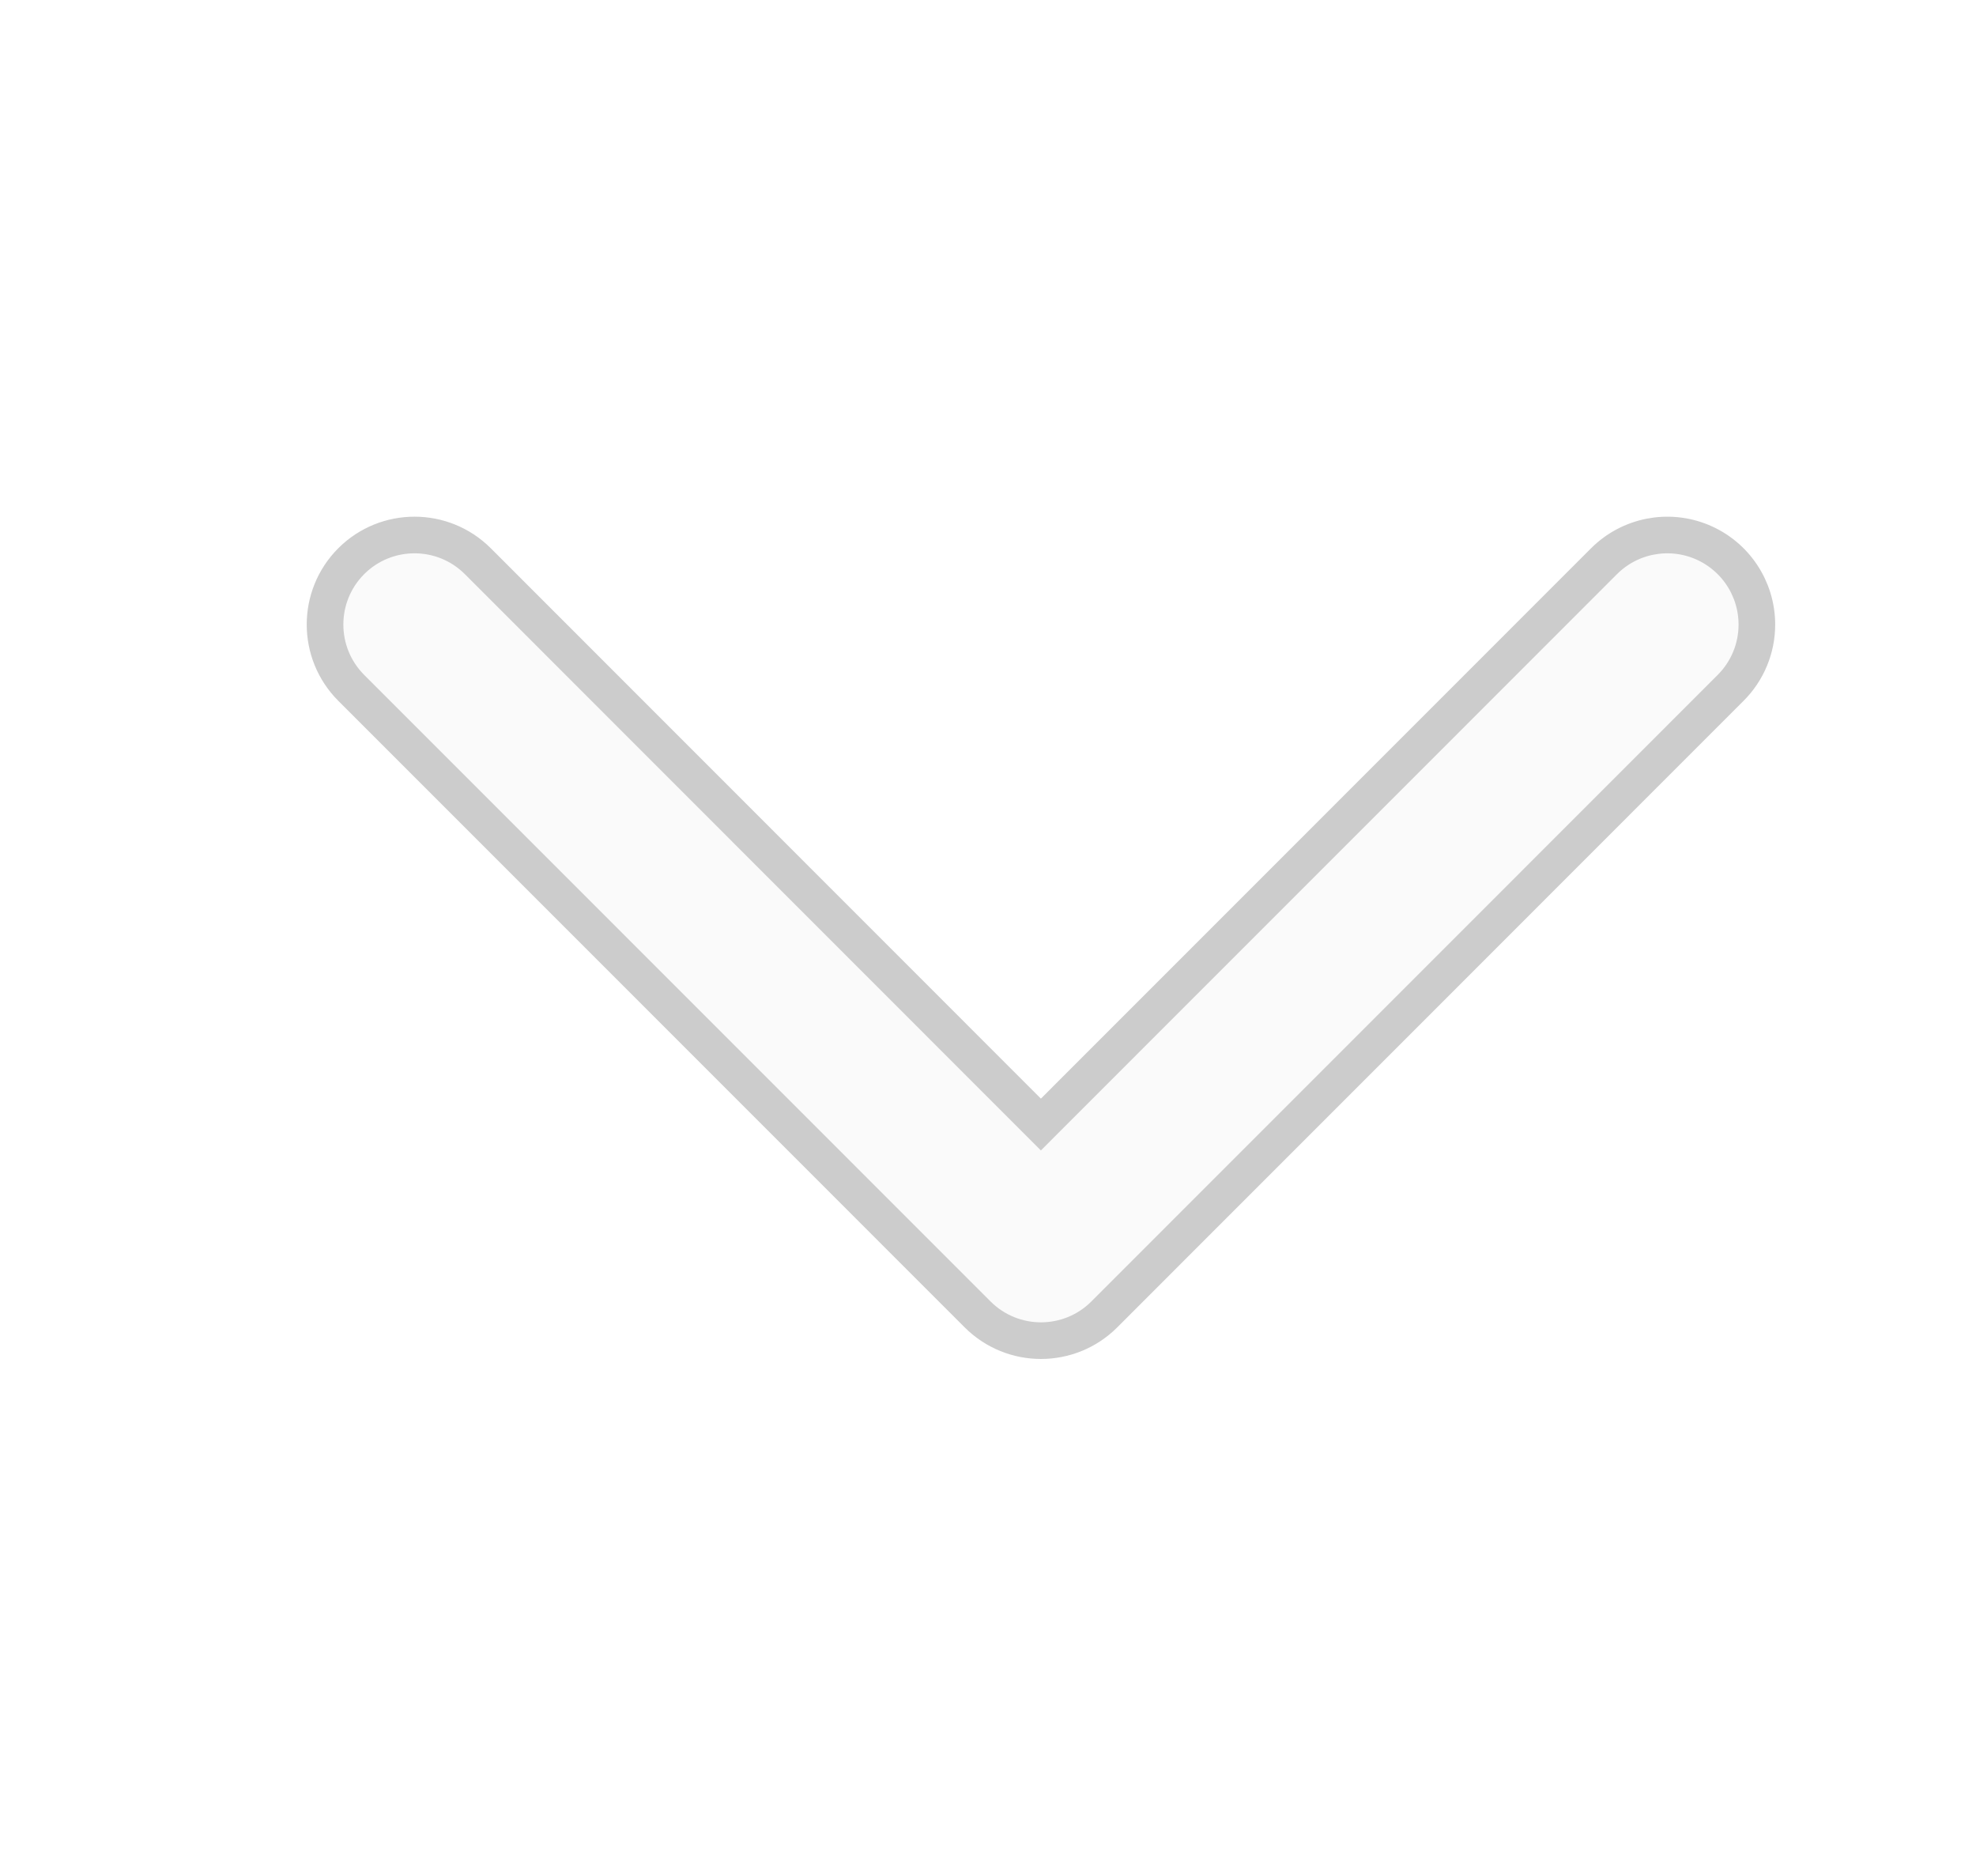
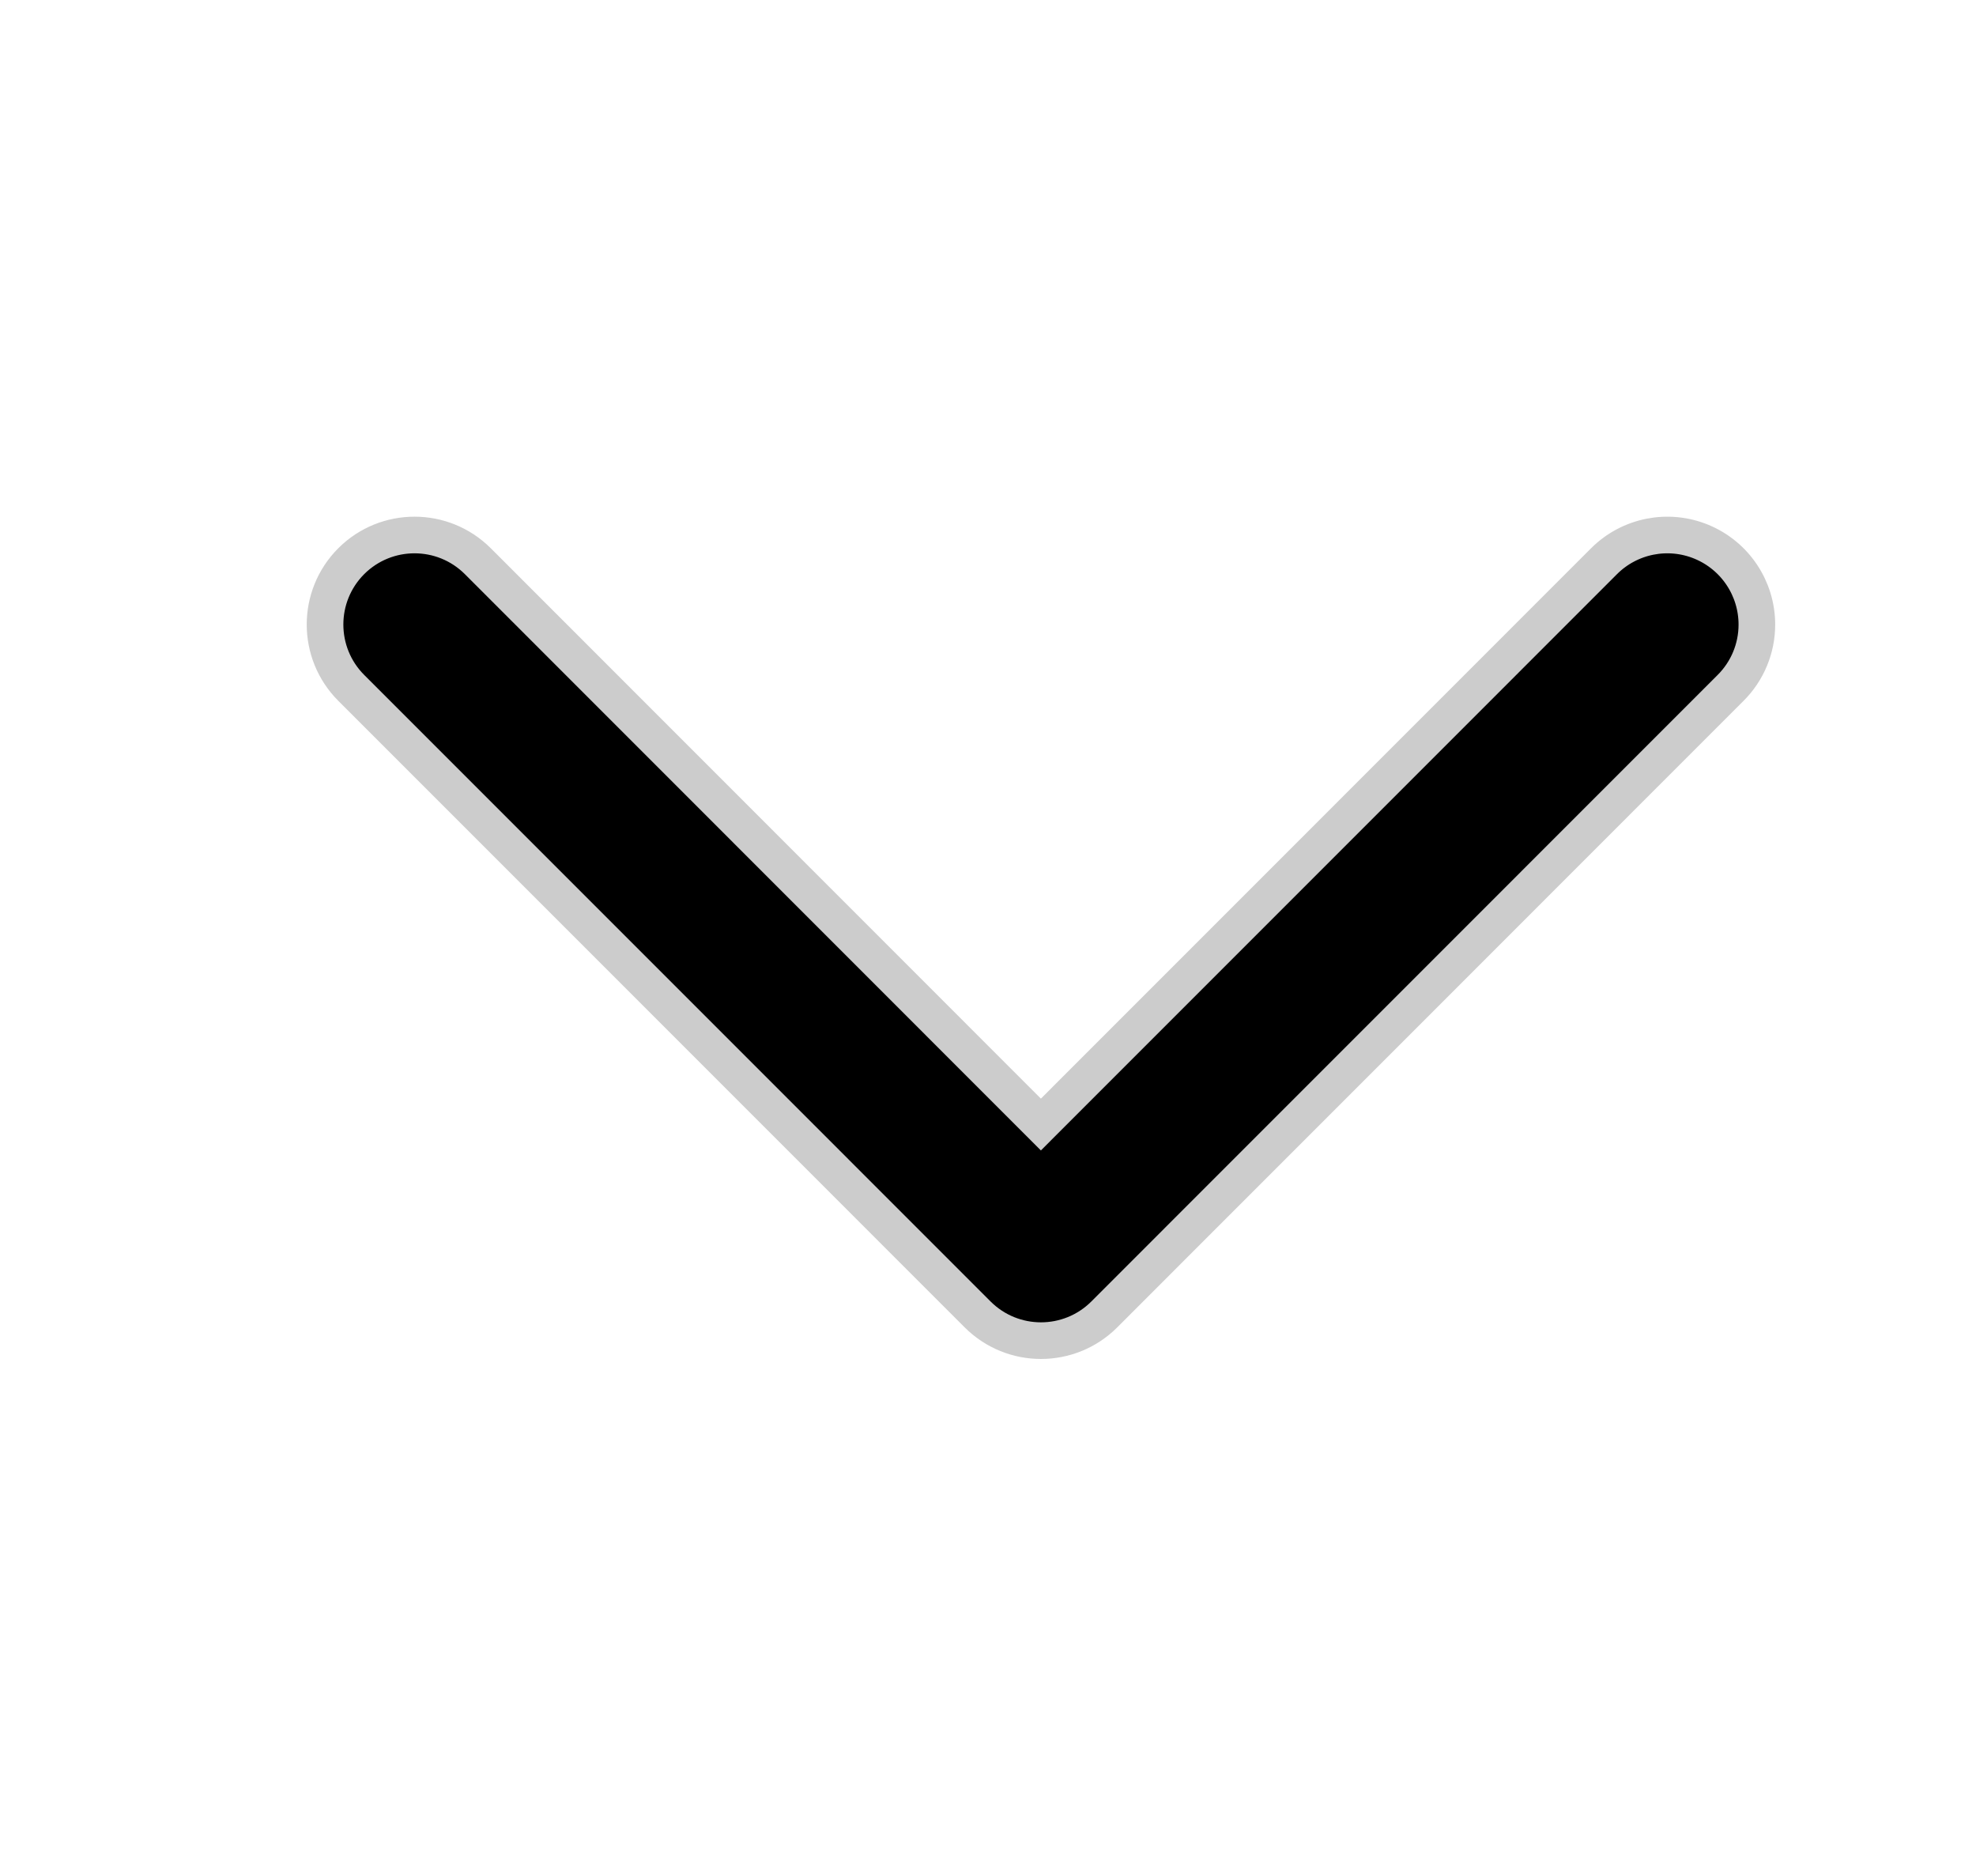
<svg xmlns="http://www.w3.org/2000/svg" t="1586143171432" class="icon" viewBox="0 0 1079 1024" version="1.1" p-id="8965" data-spm-anchor-id="a313x.7781069.0.i11" width="210.742" height="200">
  <defs>
    <style type="text/css" />
  </defs>
-   <path d="M602.974 717.628l342.025-342.076a48.759 48.759 0 0 0 14.345-34.577 48.896 48.896 0 0 0-83.456-34.586l-307.507 307.541-307.465-307.55a48.913 48.913 0 0 0-69.129 0 48.956 48.956 0 0 0 0 69.154L533.845 717.611a48.93 48.93 0 0 0 69.129 0.017z" fill="#fafafa" stroke-opacity="1" stroke="#ccc" fill-opacity="1" stroke-width="20px" p-id="8966" data-spm-anchor-id="a313x.7781069.0.i7" class="" />
+   <path d="M602.974 717.628l342.025-342.076a48.759 48.759 0 0 0 14.345-34.577 48.896 48.896 0 0 0-83.456-34.586l-307.507 307.541-307.465-307.55a48.913 48.913 0 0 0-69.129 0 48.956 48.956 0 0 0 0 69.154L533.845 717.611a48.93 48.93 0 0 0 69.129 0.017z" stroke-opacity="1" stroke="#ccc" fill-opacity="1" stroke-width="20px" p-id="8966" data-spm-anchor-id="a313x.7781069.0.i7" class="" />
</svg>
